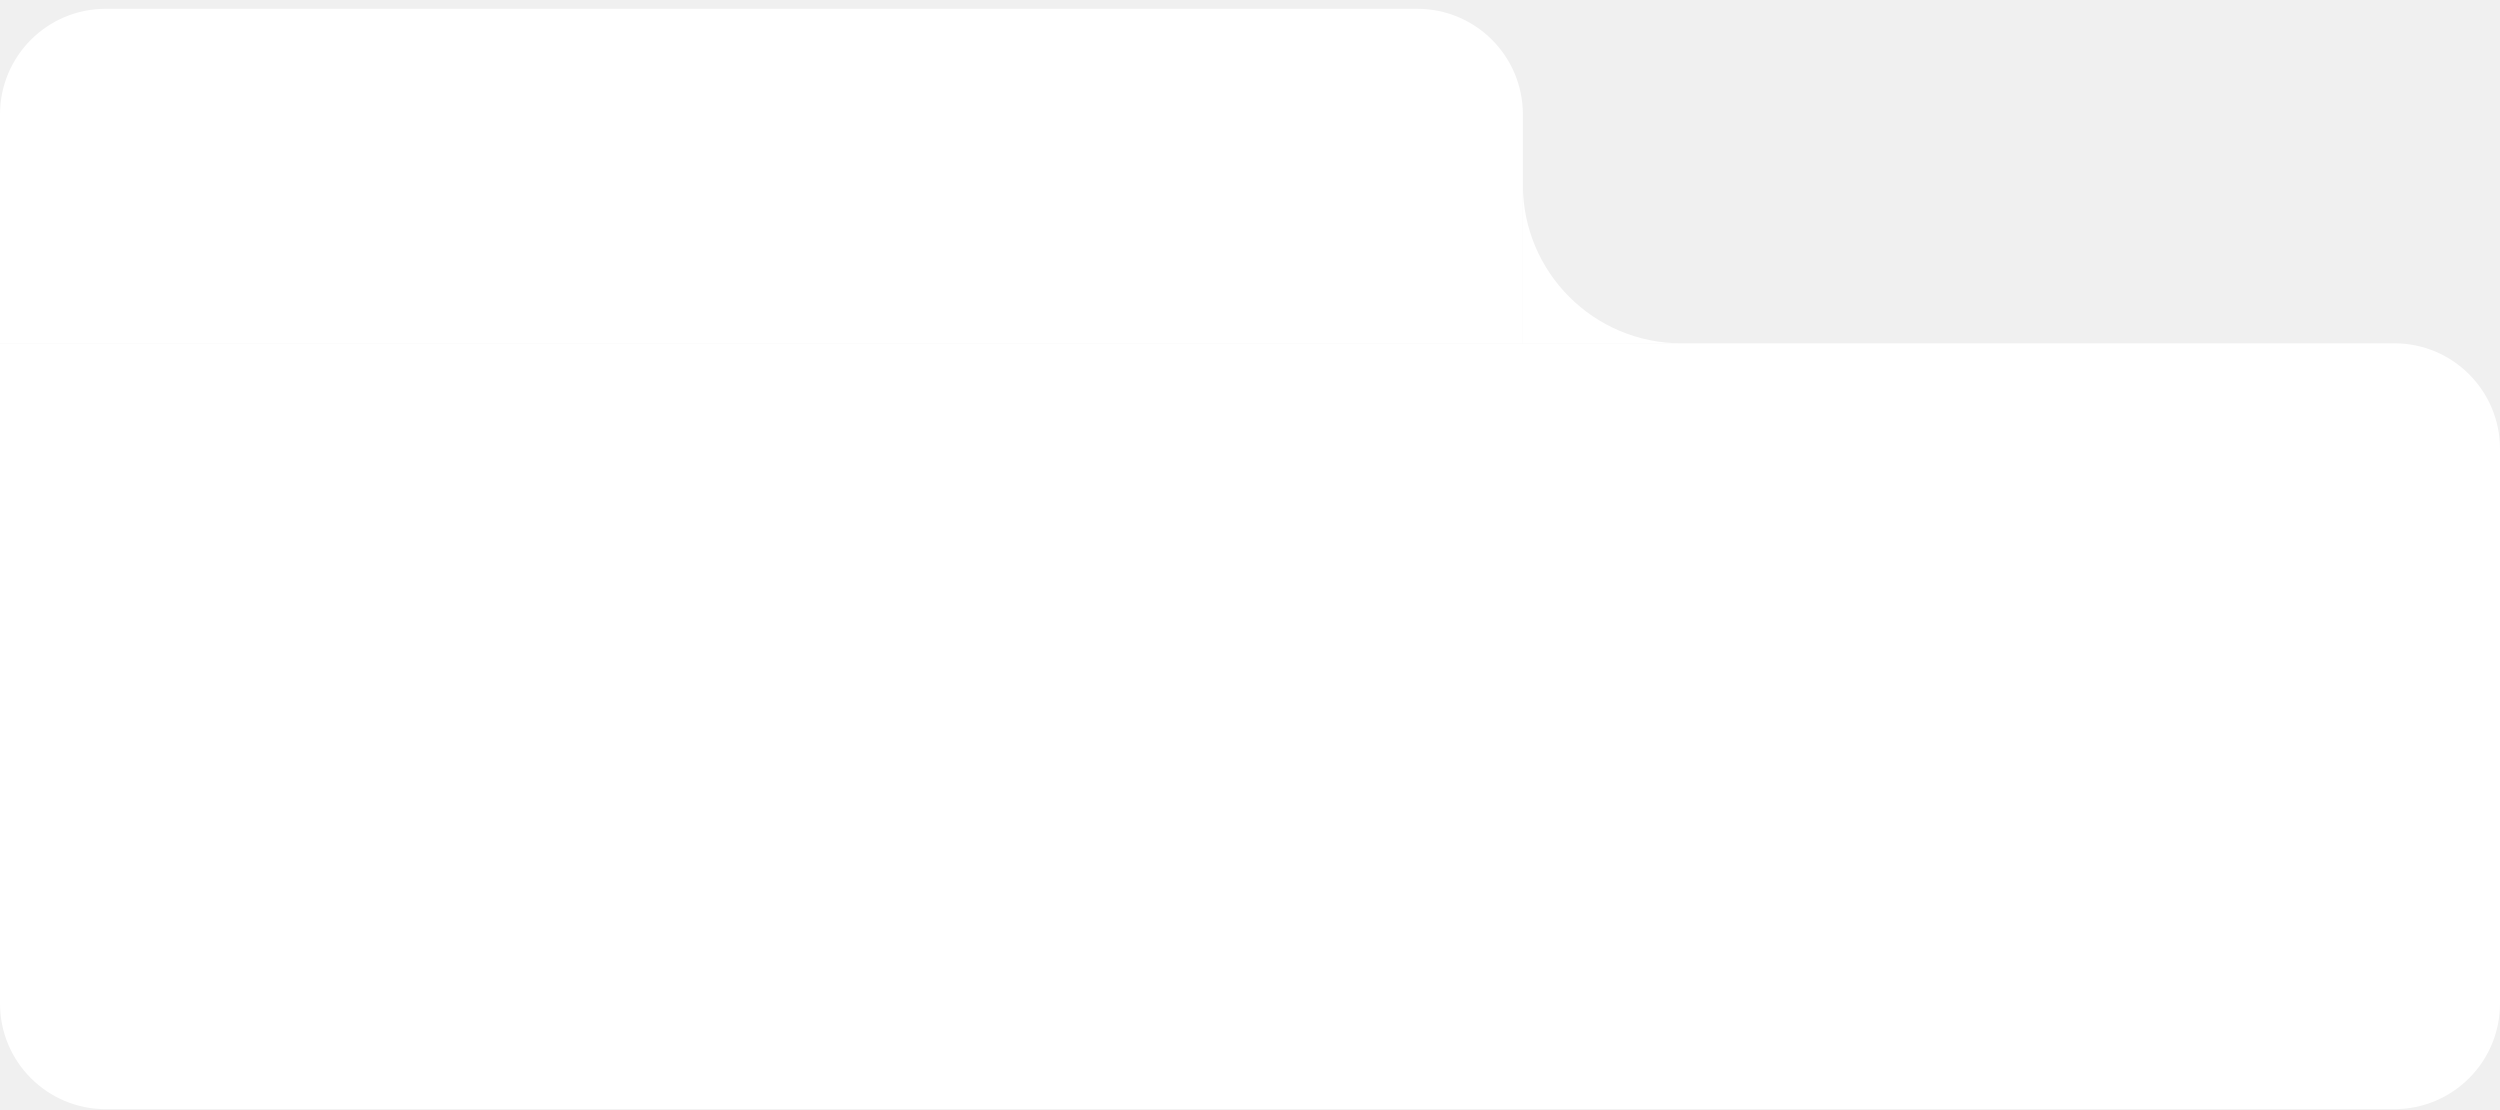
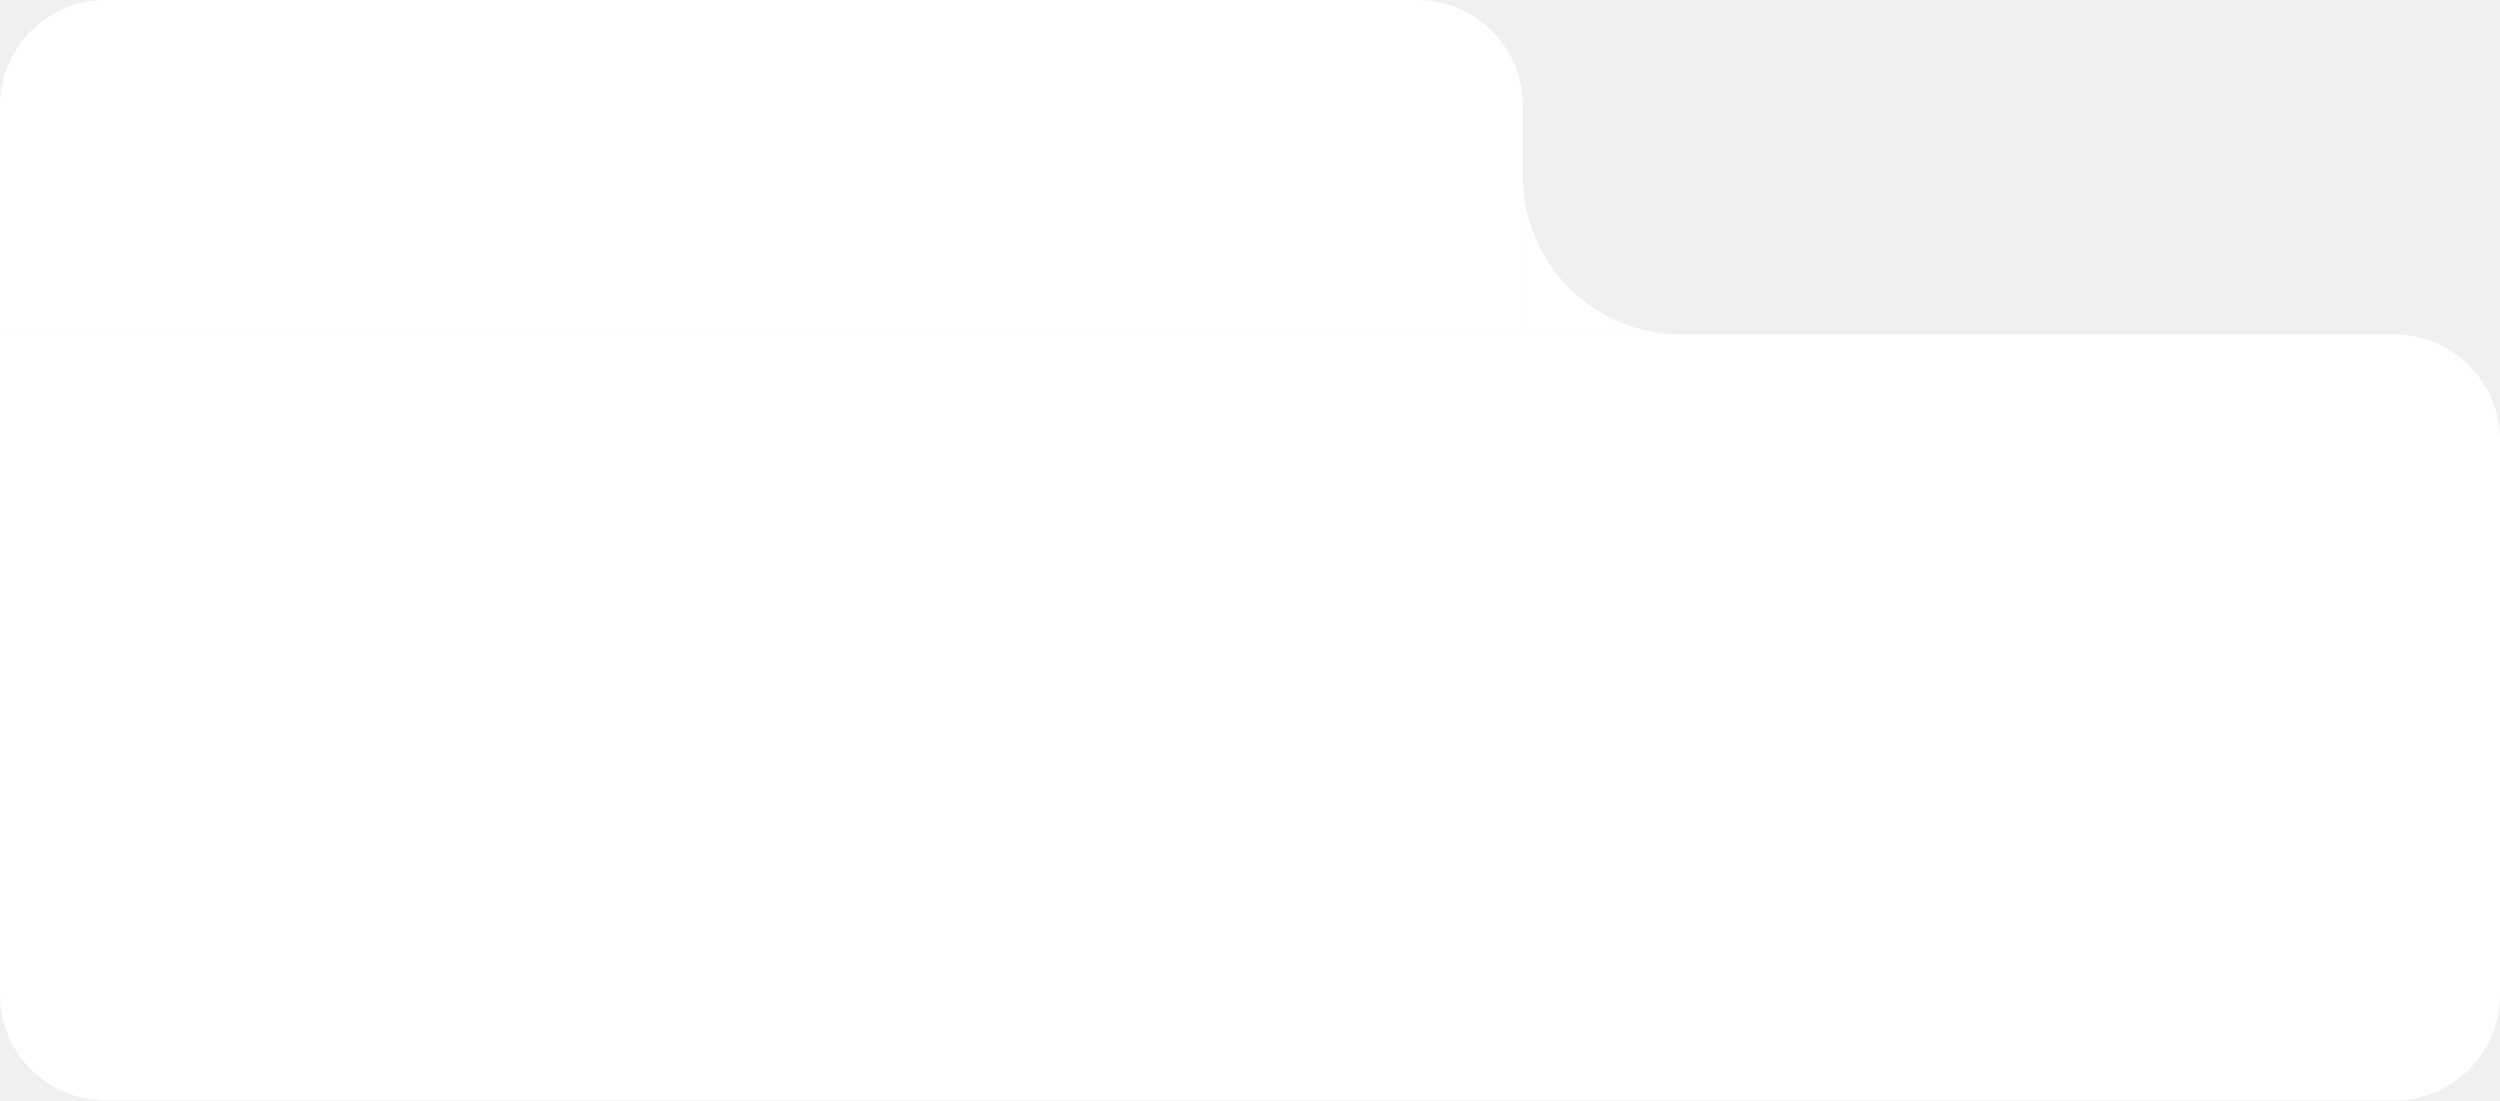
- <svg xmlns="http://www.w3.org/2000/svg" viewBox="0 0 284 126" preserveAspectRatio="none">
-   <path fill="#fff" d="M0 13C0 6.373 5.373 1 12 1h149c6.627 0 12 5.373 12 12v26H0z" />
-   <g clip-path="url(#a)">
-     <path fill="#fff" d="M191 39c-9.941 0-18-8.059-18-18v18z" />
+ <svg xmlns="http://www.w3.org/2000/svg" width="284" height="125" viewBox="0 0 284 125" fill="none" preserveAspectRatio="none">
+   <path d="M0 12C0 5.373 5.373 0 12 0H161C167.627 0 173 5.373 173 12V38H0V12Z" fill="white" />
+   <g clip-path="url(#clip0_2369_1501)">
+     <path d="M191 38C181.059 38 173 29.941 173 20V38H191Z" fill="white" />
  </g>
-   <path fill="#fff" d="M0 39h272c6.627 0 12 5.373 12 12v63c0 6.627-5.373 12-12 12H12c-6.627 0-12-5.373-12-12z" />
+   <path d="M0 38H272C278.627 38 284 43.373 284 50V113C284 119.627 278.627 125 272 125H12C5.373 125 0 119.627 0 113V38Z" fill="white" />
  <defs>
-     <clipPath id="a">
-       <path fill="#fff" d="M173 21h18v18h-18z" />
+     <clipPath id="clip0_2369_1501">
+       <rect width="18" height="18" fill="white" transform="translate(173 20)" />
    </clipPath>
  </defs>
</svg>
